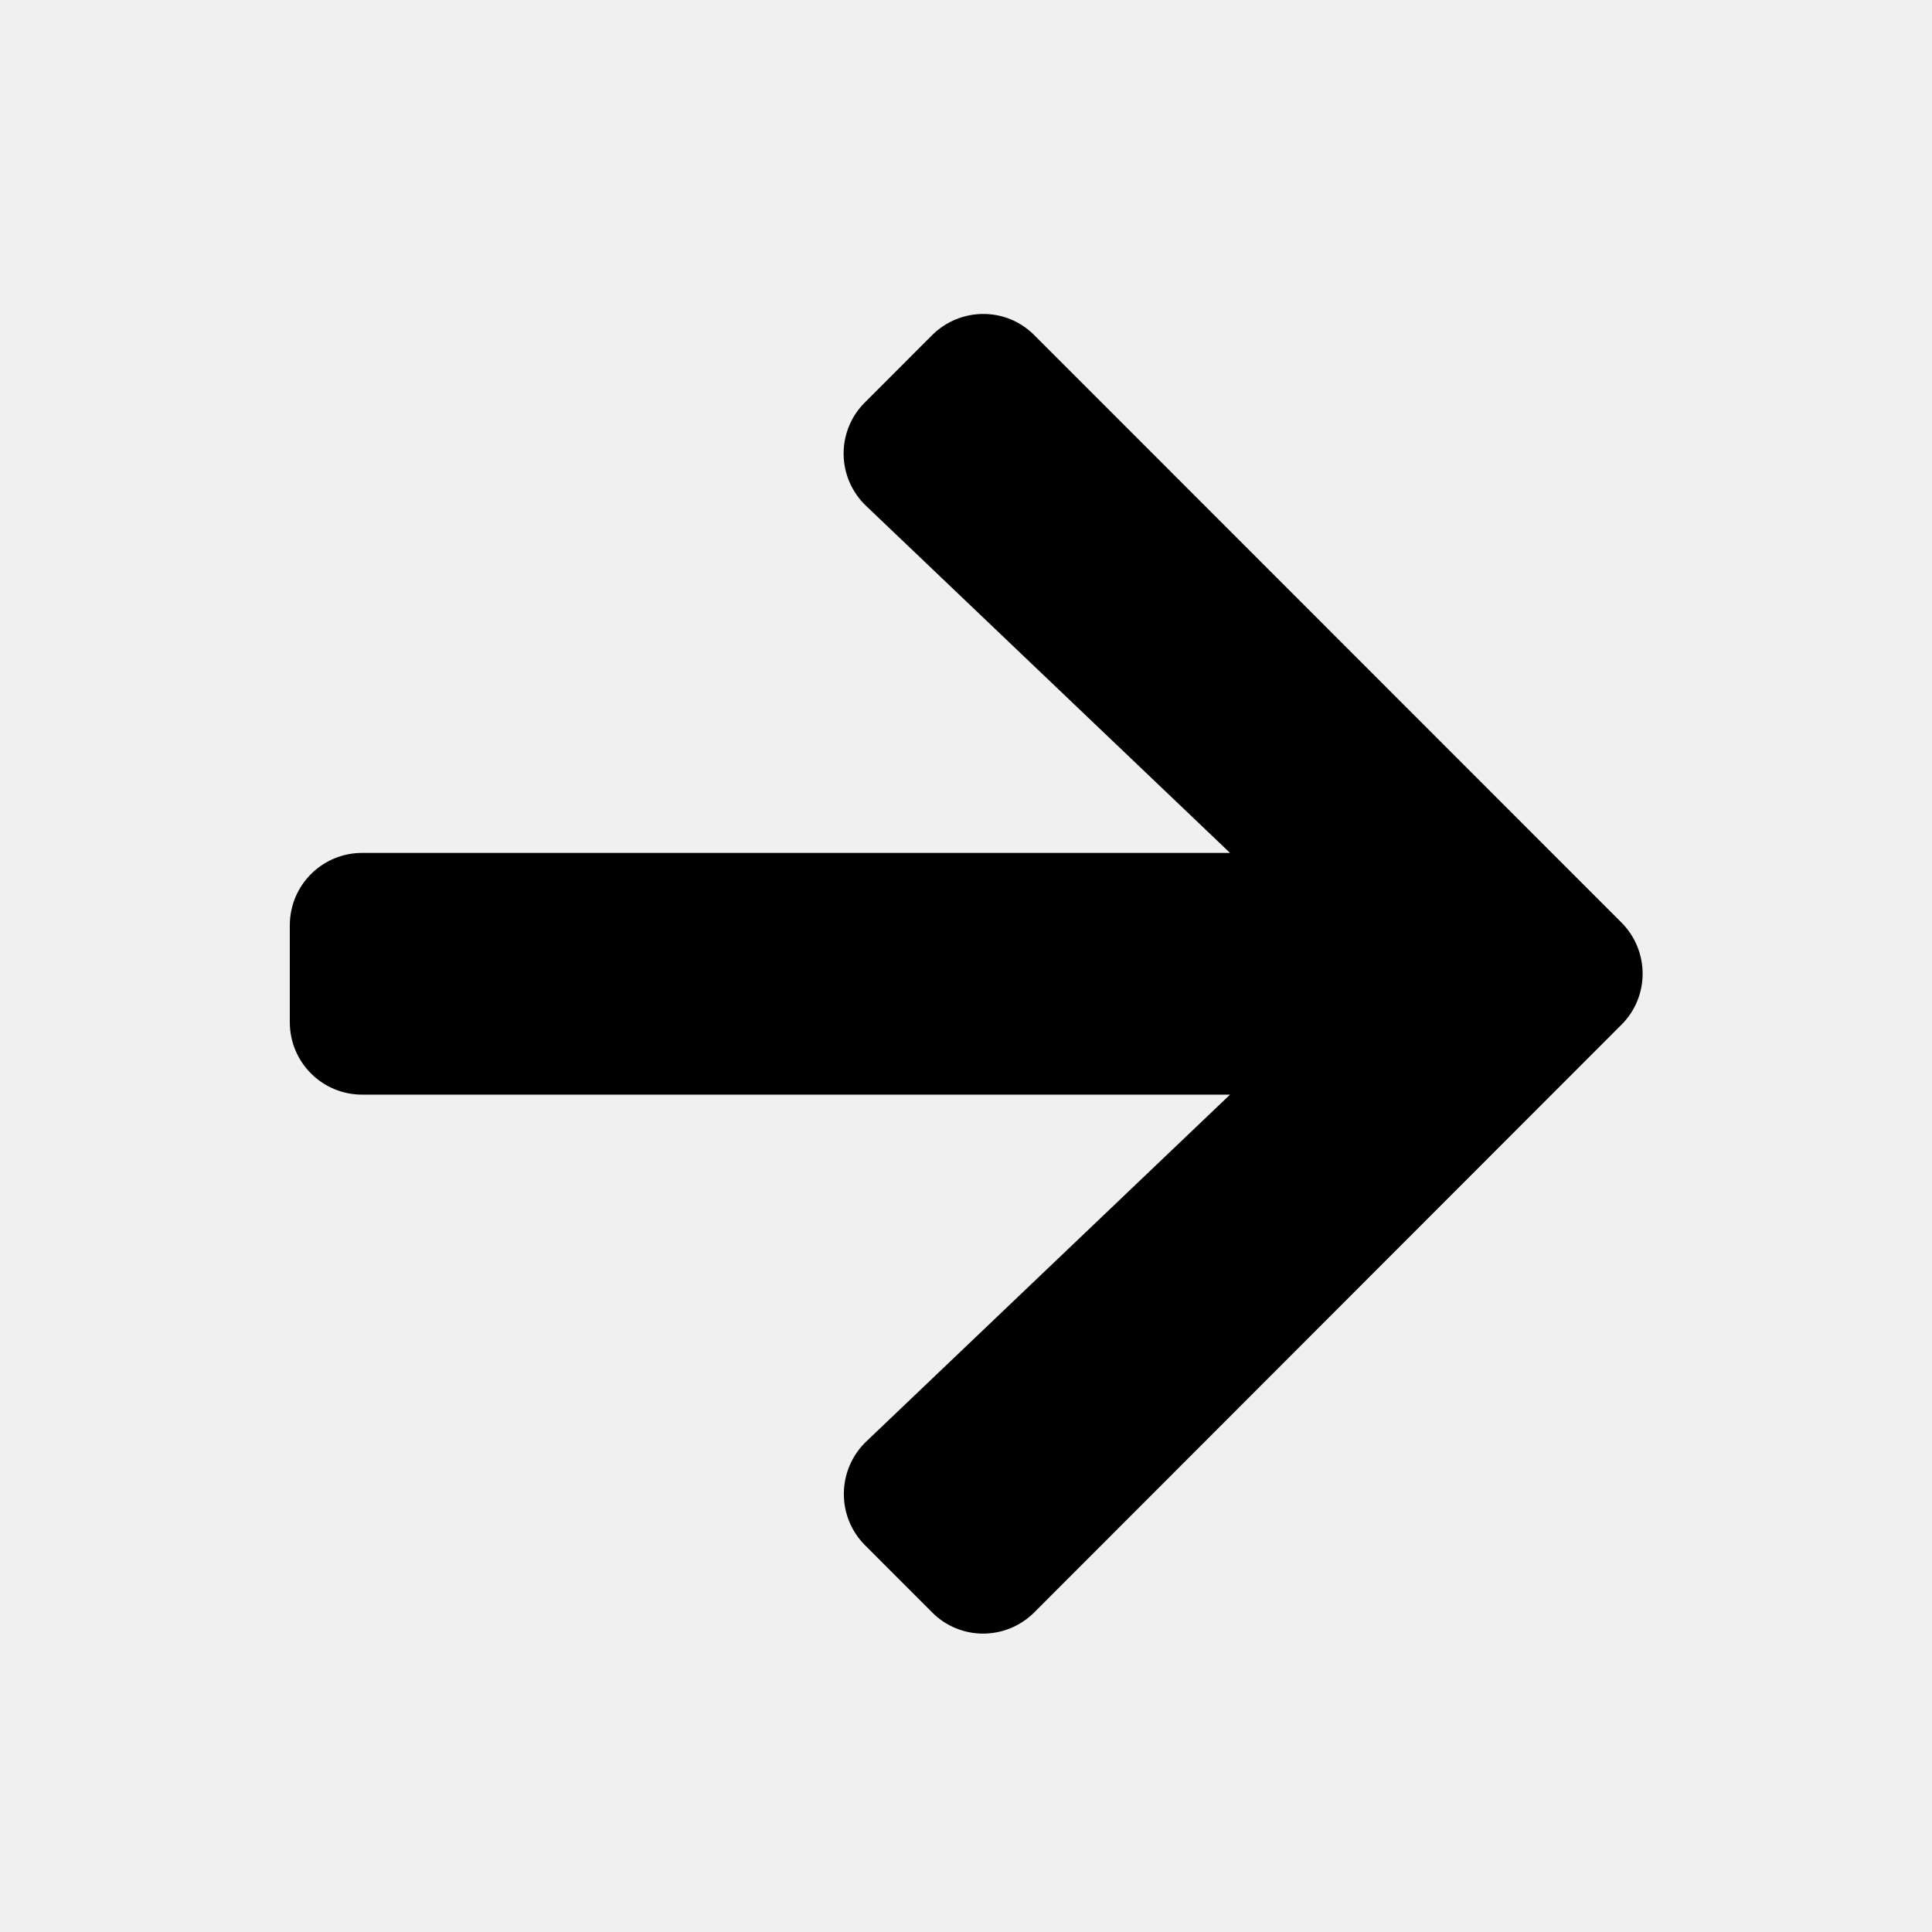
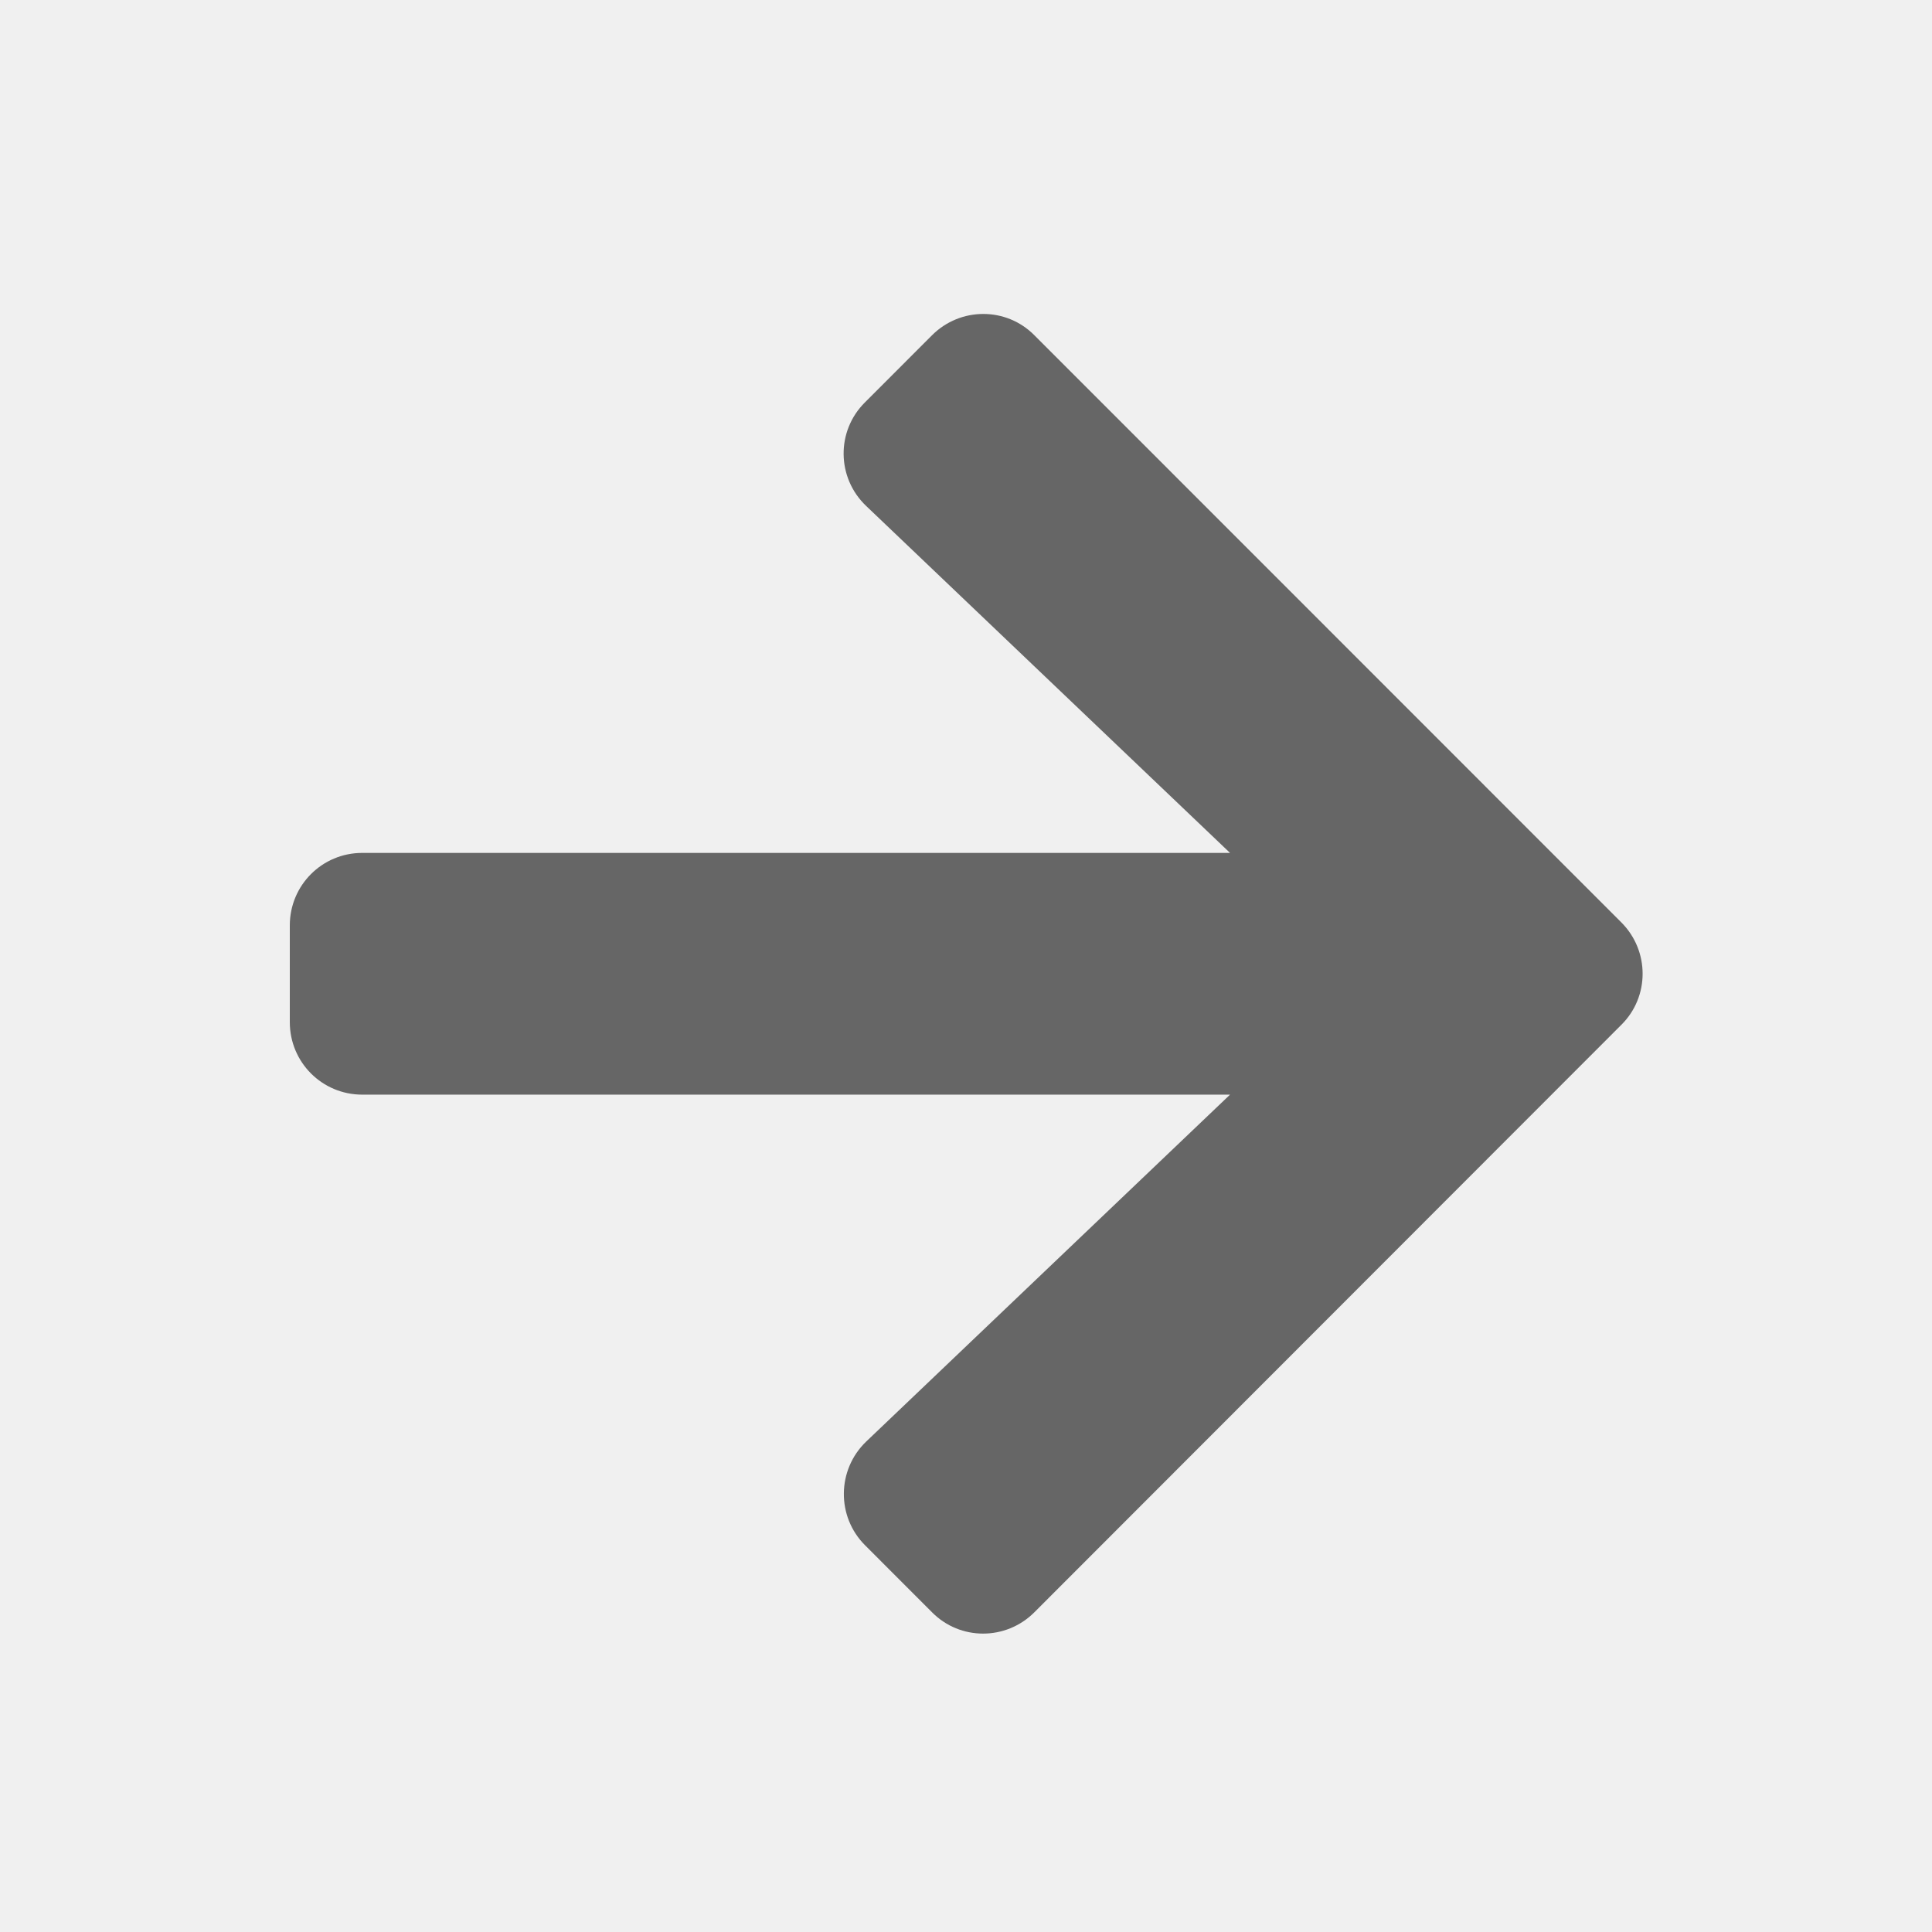
<svg xmlns="http://www.w3.org/2000/svg" xmlns:xlink="http://www.w3.org/1999/xlink" width="80px" height="80px" viewBox="0 0 80 80" version="1.1">
  <defs>
    <path d="M35.817,16.66 L38.593,13.882 C39.768,12.706 41.669,12.706 42.831,13.882 L67.136,38.195 C68.311,39.371 68.311,41.273 67.136,42.436 L42.831,66.761 C41.656,67.938 39.756,67.938 38.593,66.761 L35.817,63.983 C34.63,62.795 34.655,60.855 35.867,59.692 L50.933,45.327 L15.001,45.327 C13.338,45.327 12,43.988 12,42.324 L12,38.32 C12,36.655 13.338,35.317 15.001,35.317 L50.933,35.317 L35.867,20.952 C34.642,19.788 34.617,17.849 35.817,16.66 Z" id="path-1" />
  </defs>
  <g id="Icons/arrrr3" stroke="none" stroke-width="1" fill="none" fill-rule="evenodd">
    <mask id="mask-2" fill="white">
      <use xlink:href="#path-1" />
    </mask>
-     <use id="Mask" fill="#000000" fill-rule="nonzero" xlink:href="#path-1" />
+     <use id="Mask" fill="#666666" fill-rule="nonzero" xlink:href="#path-1" />
  </g>
</svg>
